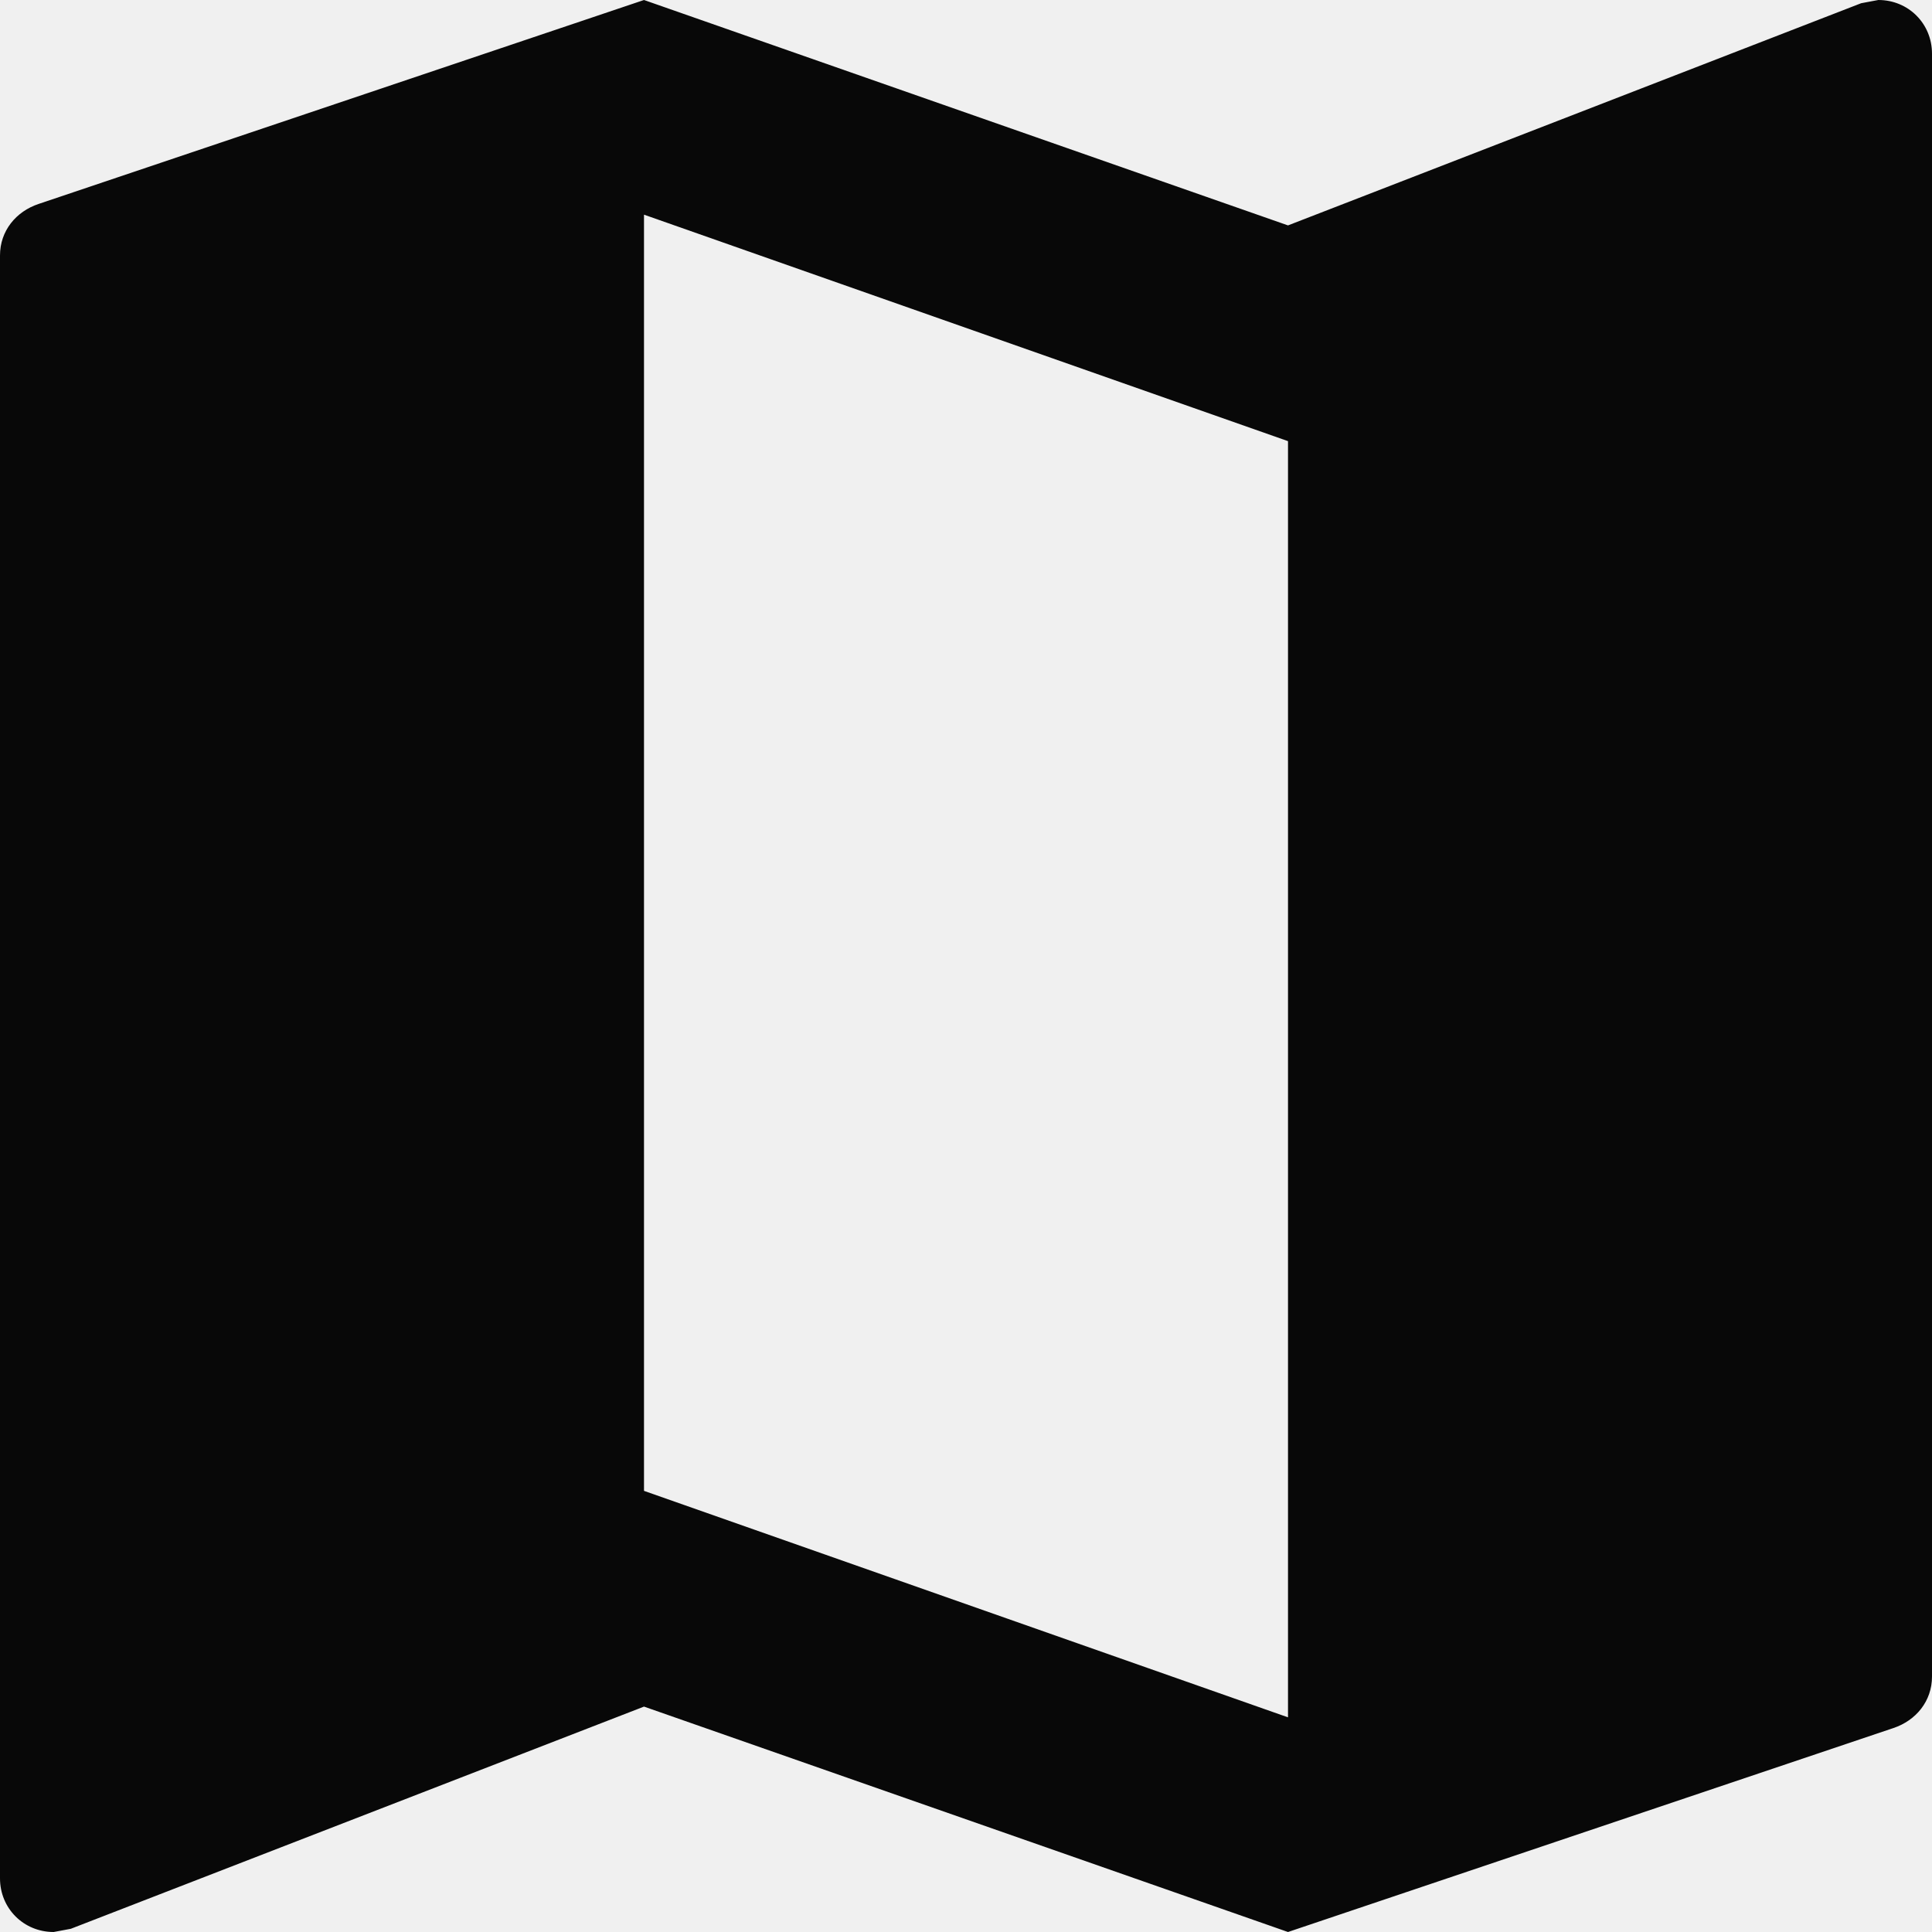
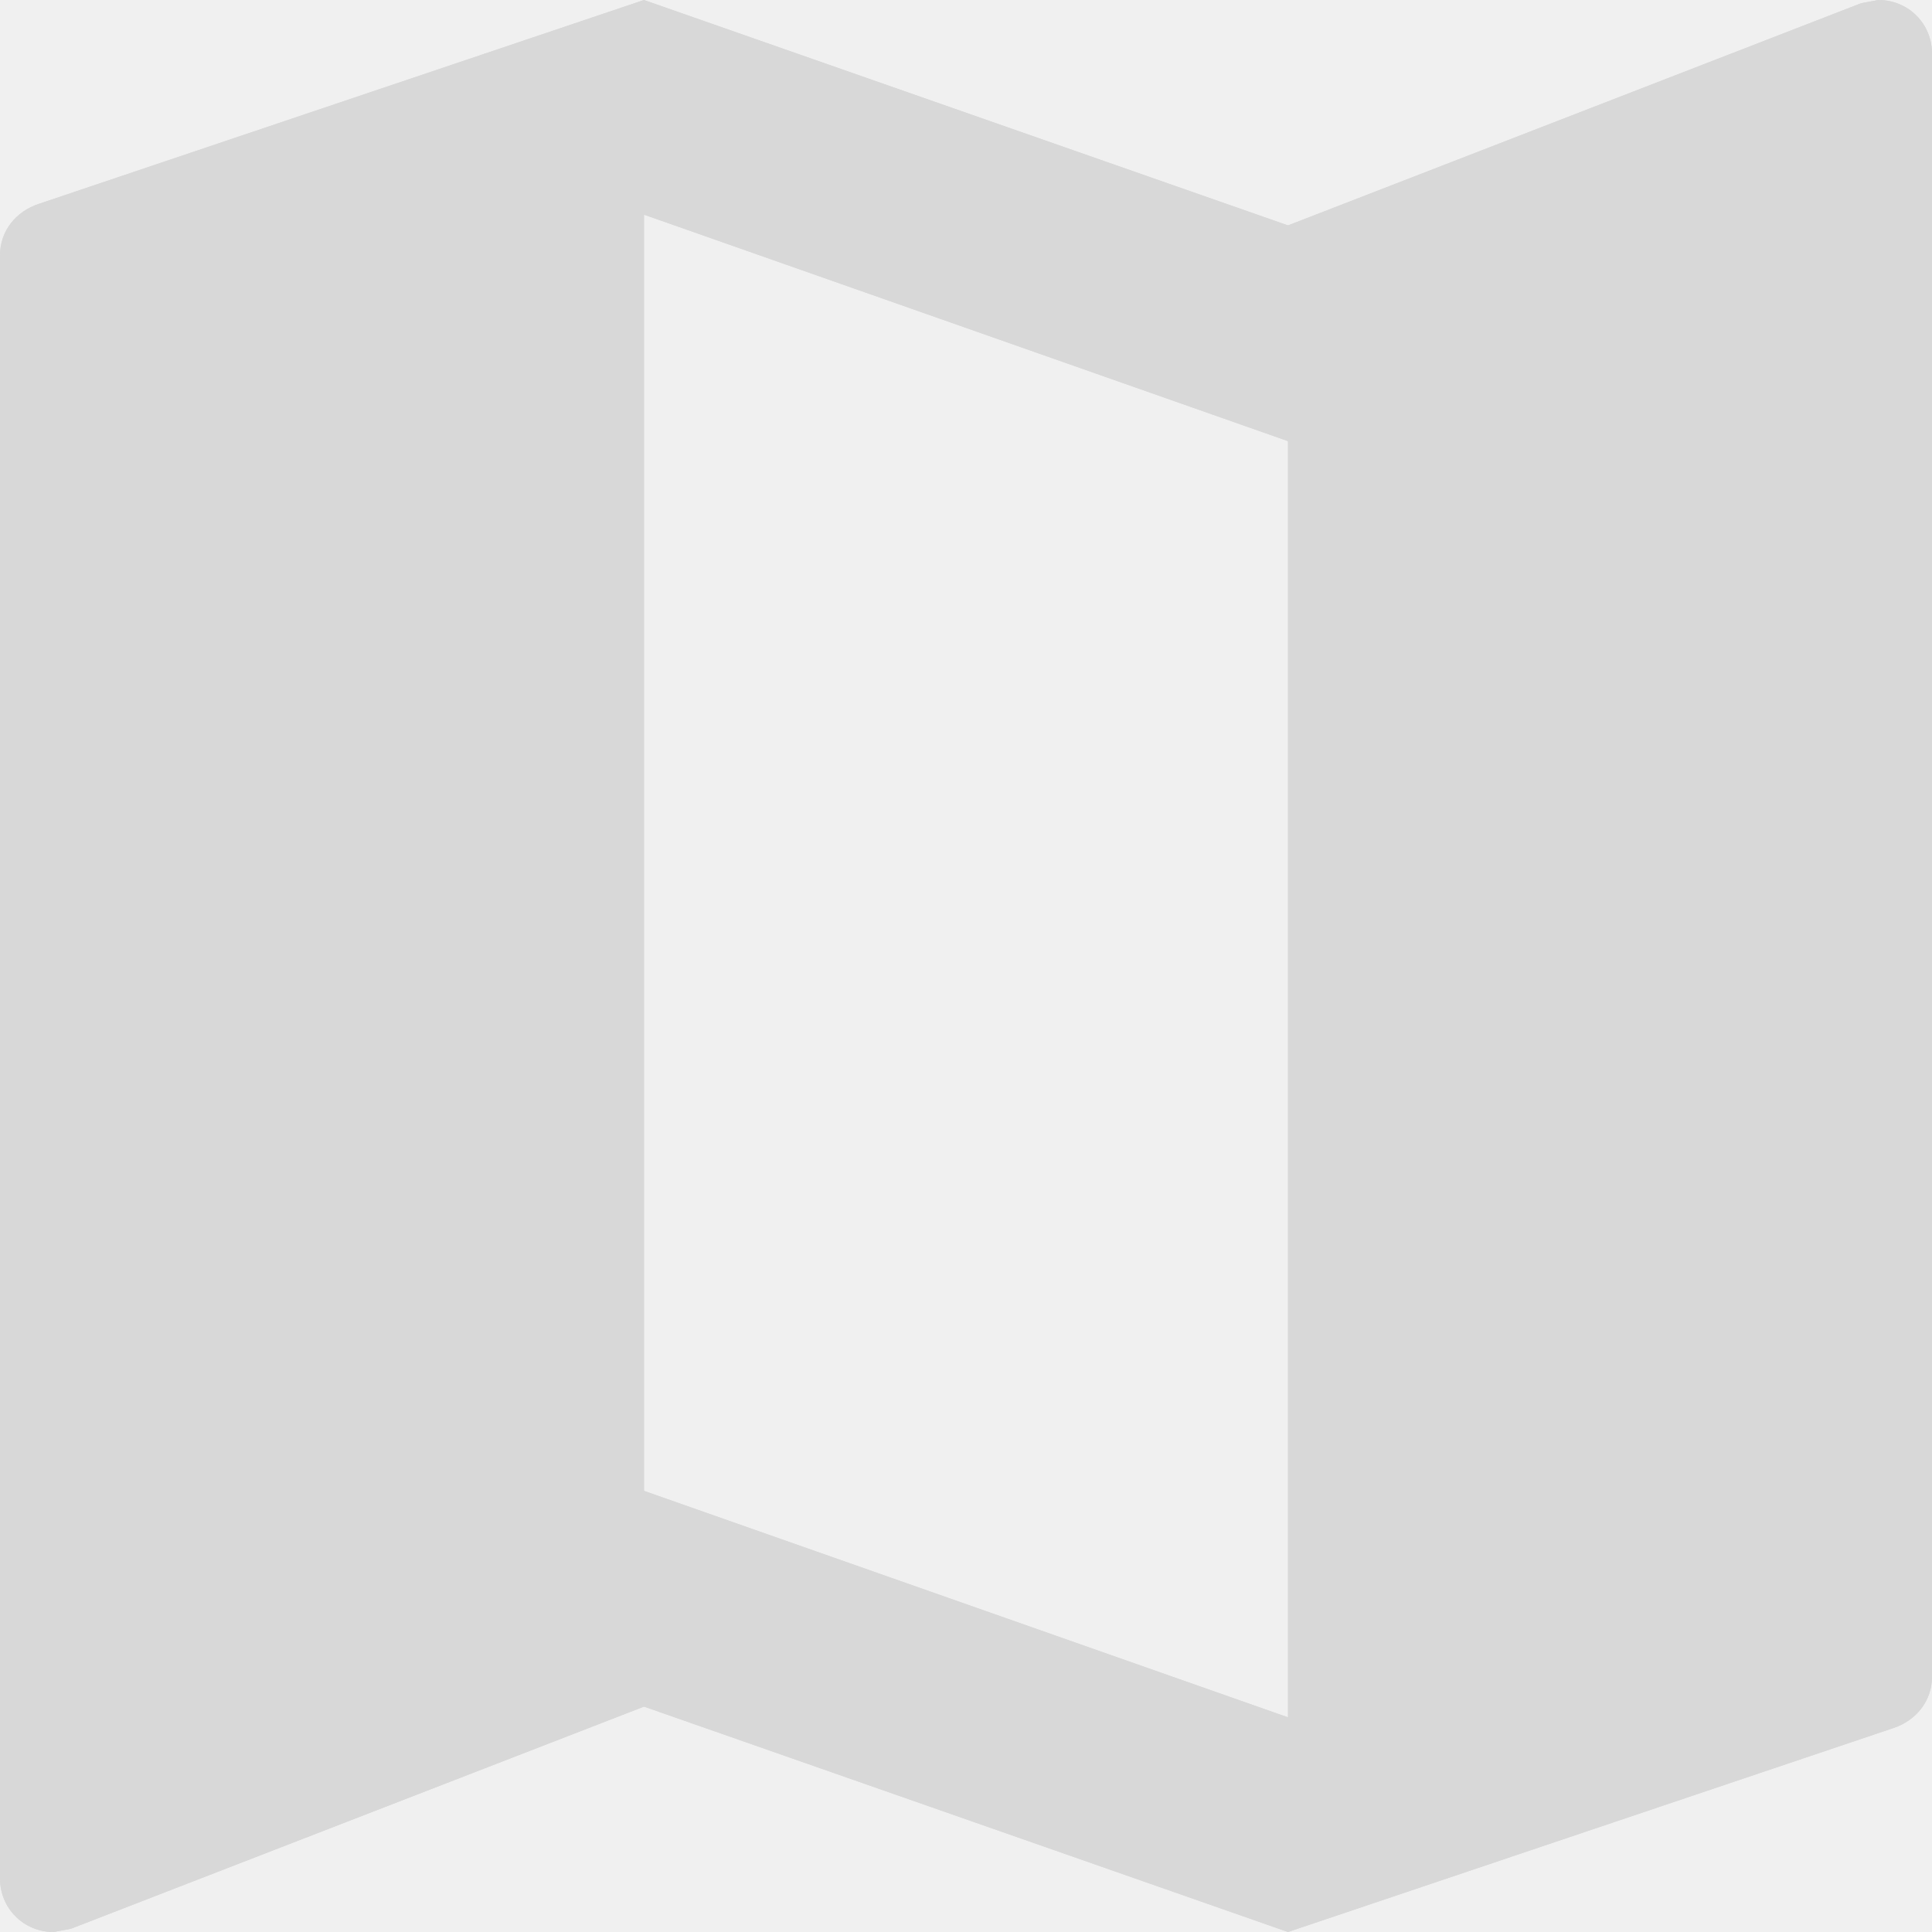
<svg xmlns="http://www.w3.org/2000/svg" xmlns:xlink="http://www.w3.org/1999/xlink" width="18" height="18" viewBox="0 0 18 18">
  <defs>
    <path id="map-a" d="M17.5,-4.00000002e-08 L17.34,0.03 L12,2.1 L6,-4.00000002e-08 L0.36,1.9 C0.15,1.97 -4.00000002e-08,2.15 -4.00000002e-08,2.38 L-4.00000002e-08,17.5 C-4.00000002e-08,17.78 0.22,18 0.5,18 L0.66,17.97 L6,15.9 L12,18 L17.64,16.1 C17.85,16.03 18,15.85 18,15.62 L18,0.5 C18,0.22 17.78,-4.00000002e-08 17.5,-4.00000002e-08 Z M12,16 L6,13.89 L6,2 L12,4.11 L12,16 Z" />
  </defs>
  <g fill="none" fill-rule="evenodd" transform="translate(-3 -3)">
    <polygon points="0 0 24 0 24 24 0 24" />
    <g transform="translate(3 3)">
      <mask id="map-b" fill="#fff">
        <use xlink:href="#map-a" />
      </mask>
-       <rect width="24" height="24" x="-3" y="-3" fill="#080808" mask="url(#map-b)" />
+       <use fill="#D8D8D8" xlink:href="#map-a" />
+       <rect width="24" height="24" x="-3" y="-3" fill="#D8D8D8" mask="url(#map-b)" />
    </g>
  </g>
</svg>
